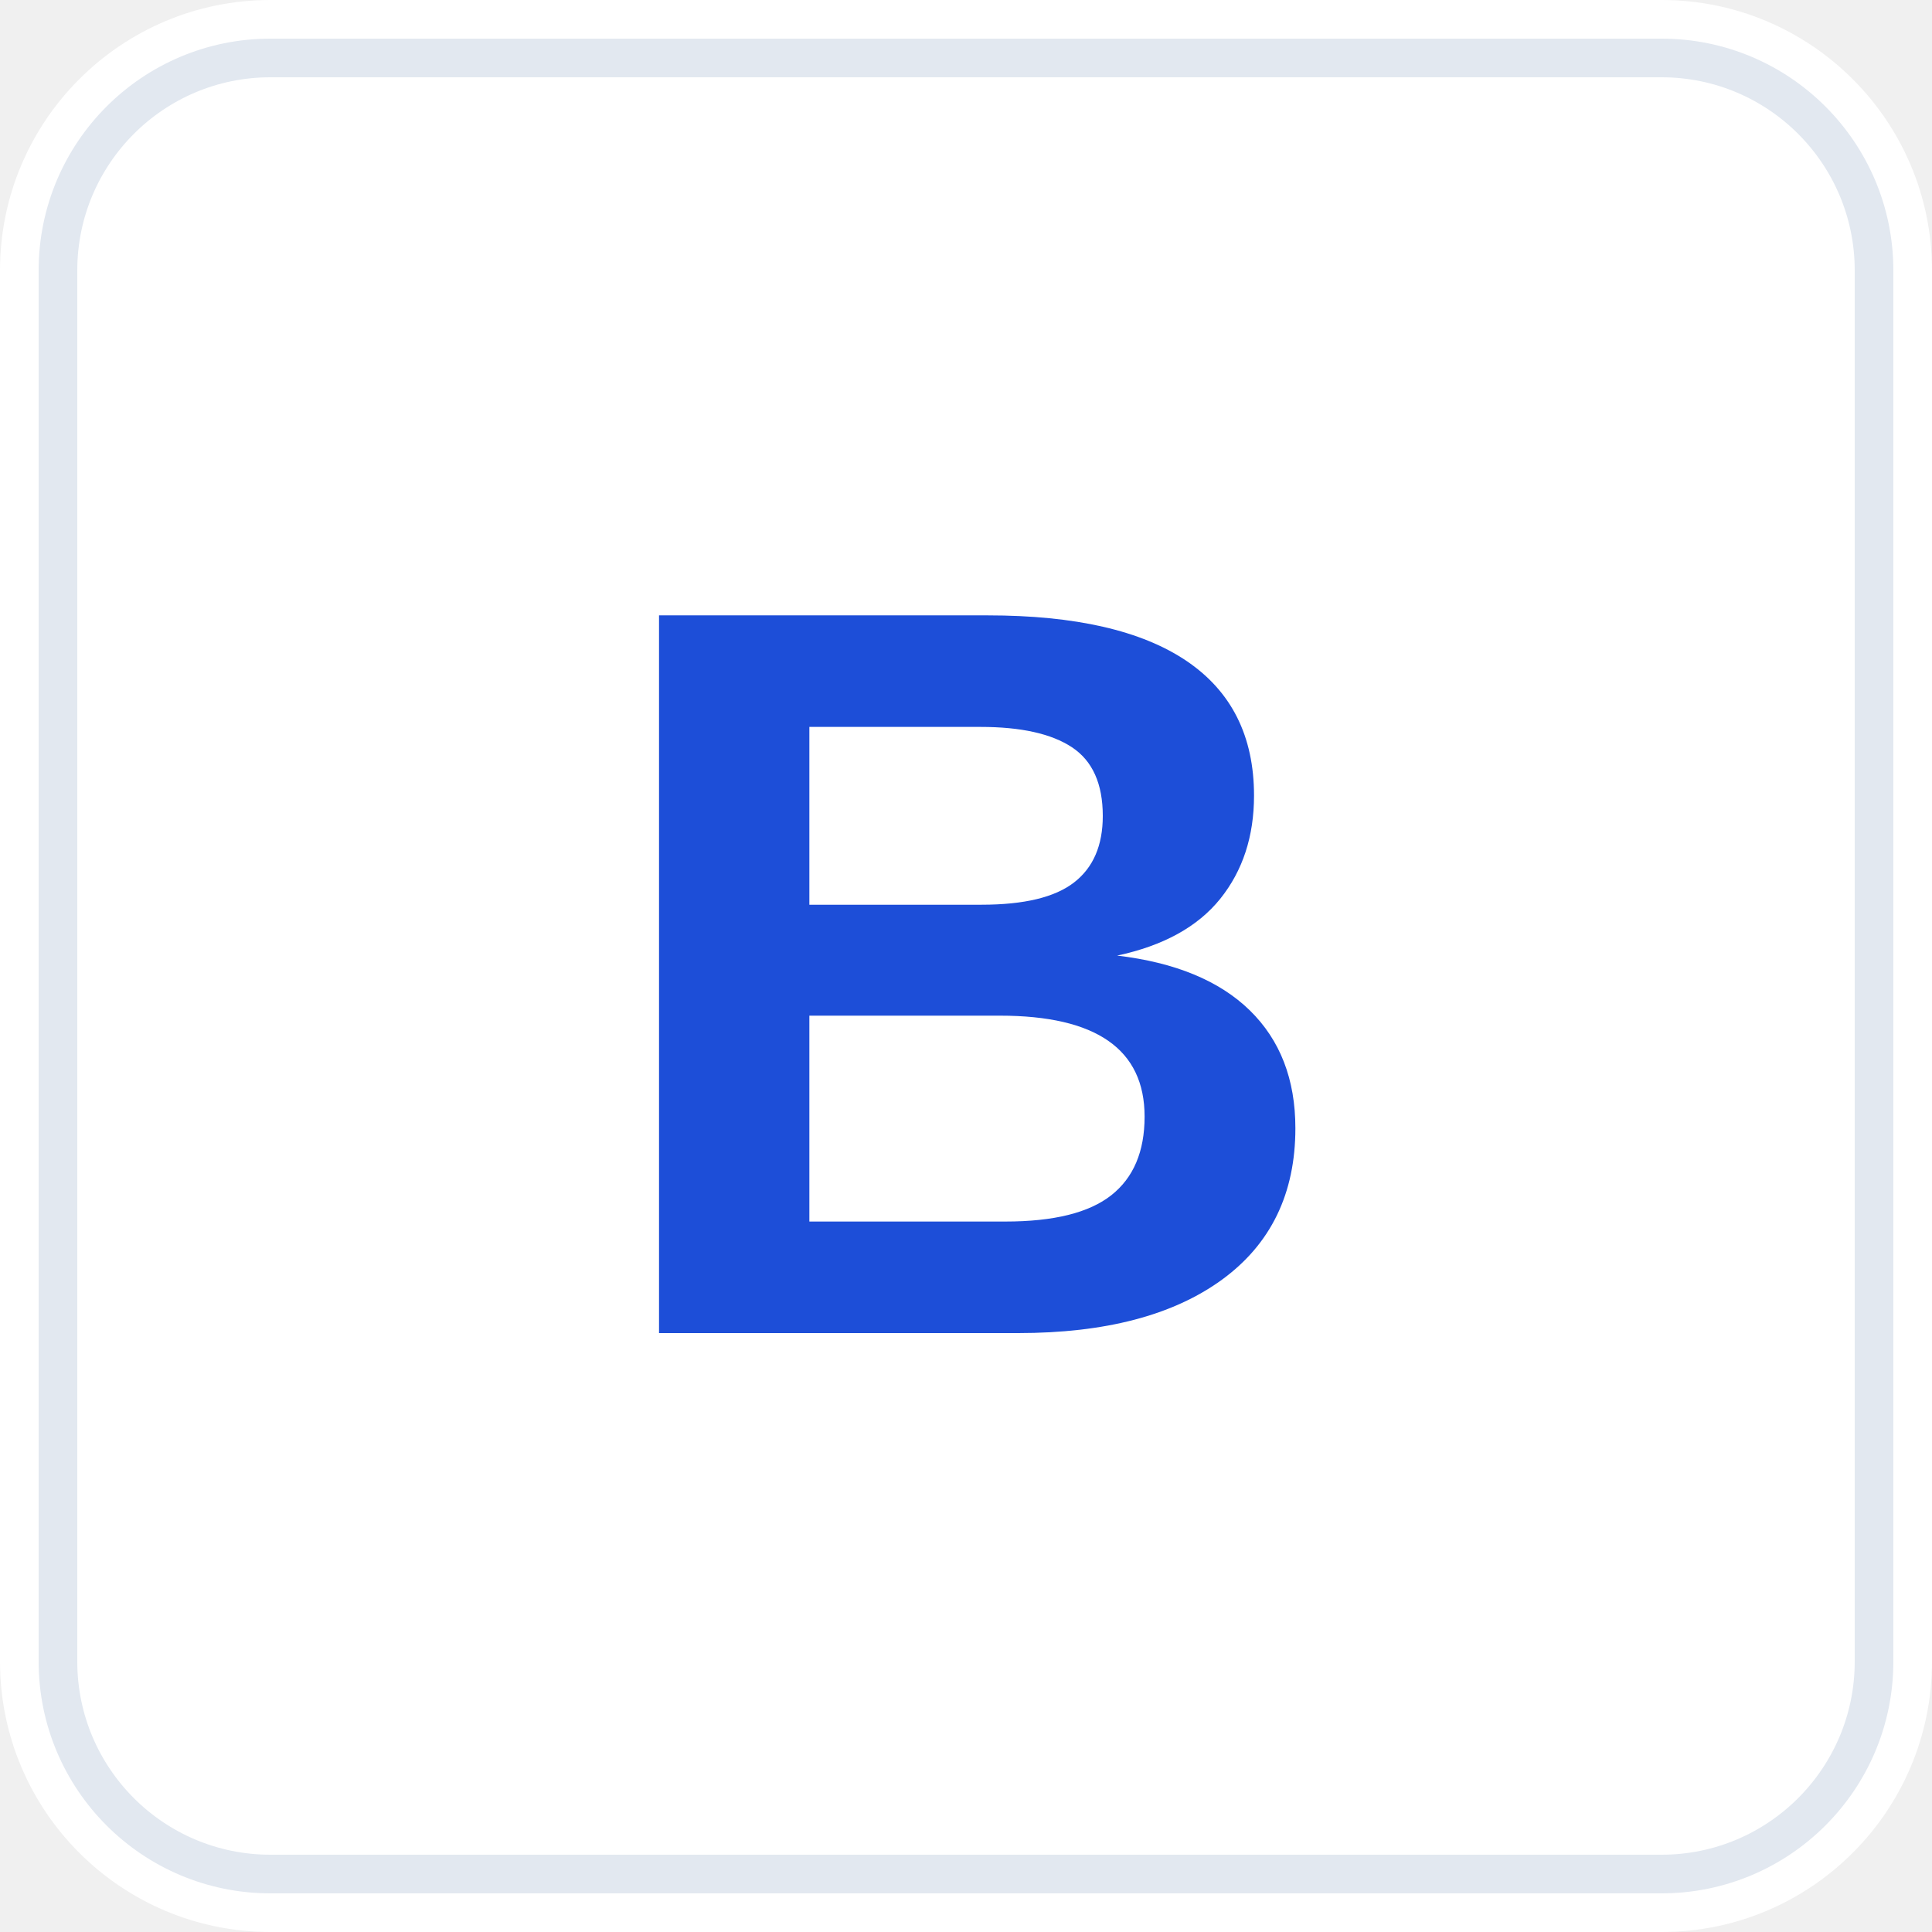
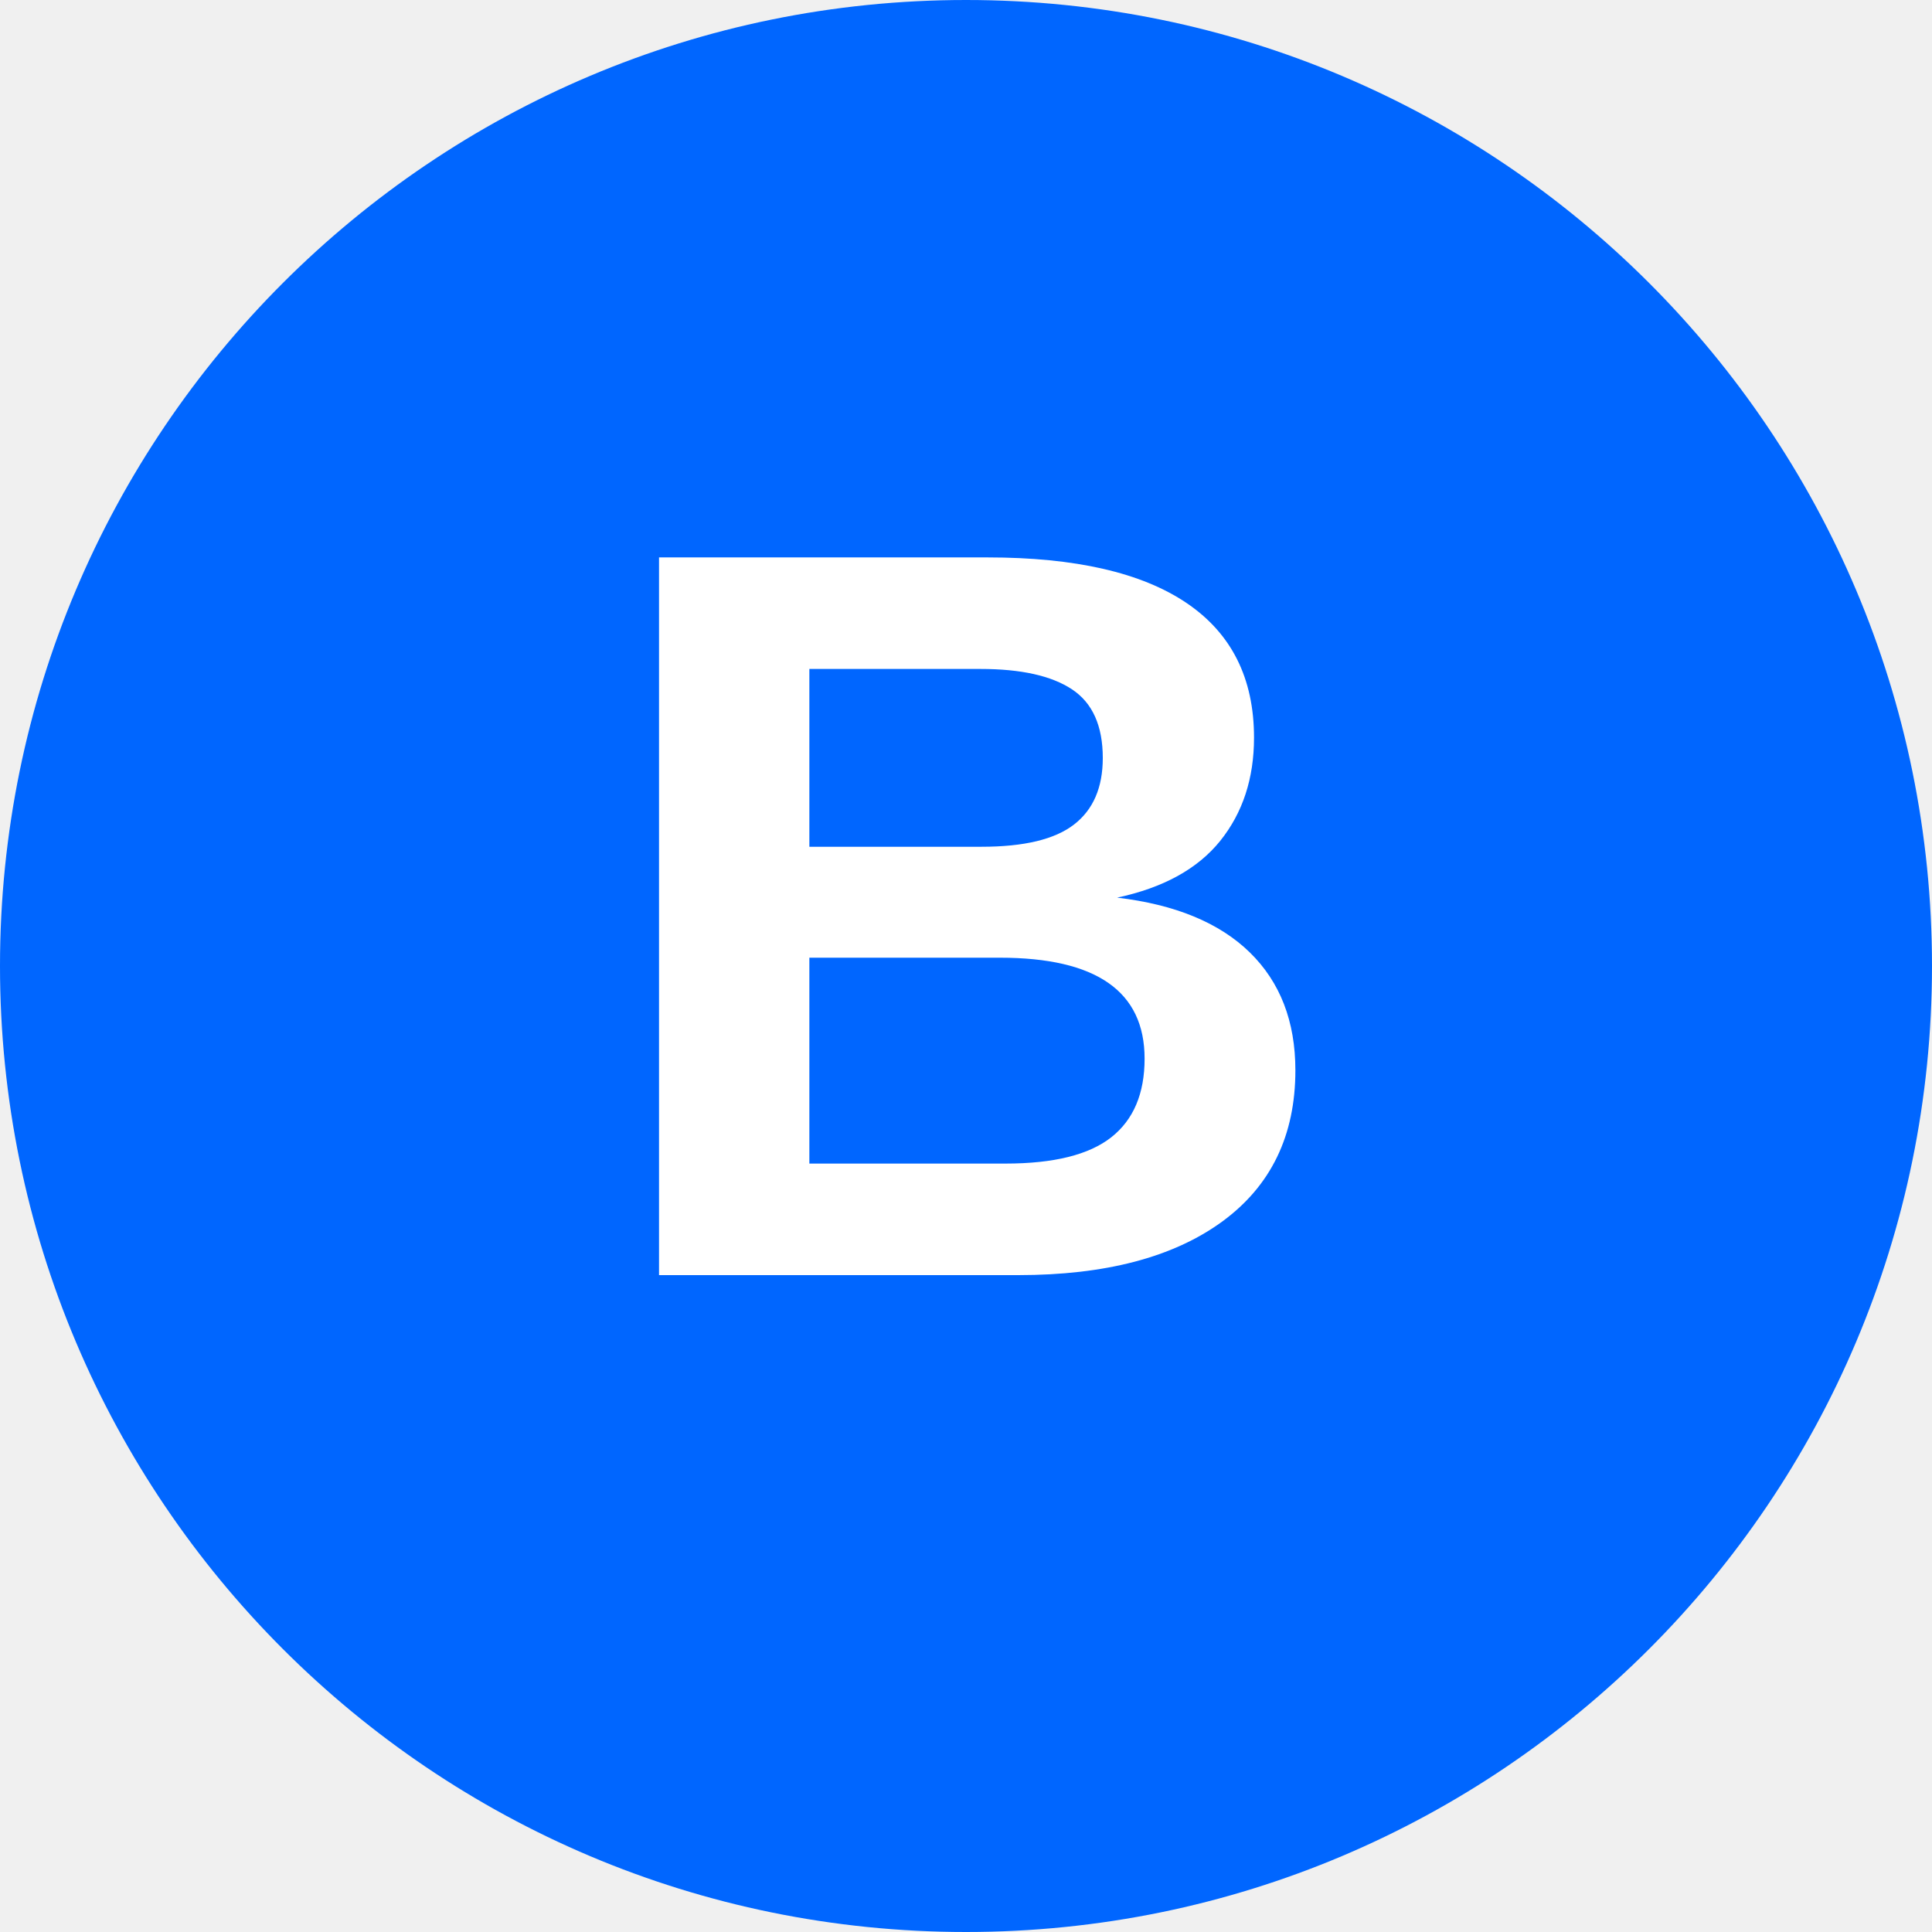
<svg xmlns="http://www.w3.org/2000/svg" width="200" height="200" viewBox="0 0 200 200" role="img" aria-label="Bluetickgeng">
-   <rect width="200" height="200" rx="28" fill="#ffffff" />
-   <rect x="6" y="6" width="188" height="188" rx="22" fill="none" stroke="#e2e8f0" stroke-width="4" />
-   <text x="100" y="138" font-family="Arial, Helvetica, sans-serif" font-size="108" font-weight="700" fill="#1d4ed8" text-anchor="middle">B</text>
+   <circle cx="100" cy="100" r="100" fill="#0066FF" />
+   <text x="100" y="132" font-family="Arial, Helvetica, sans-serif" font-size="108" font-weight="700" fill="#ffffff" text-anchor="middle">B</text>
</svg>
